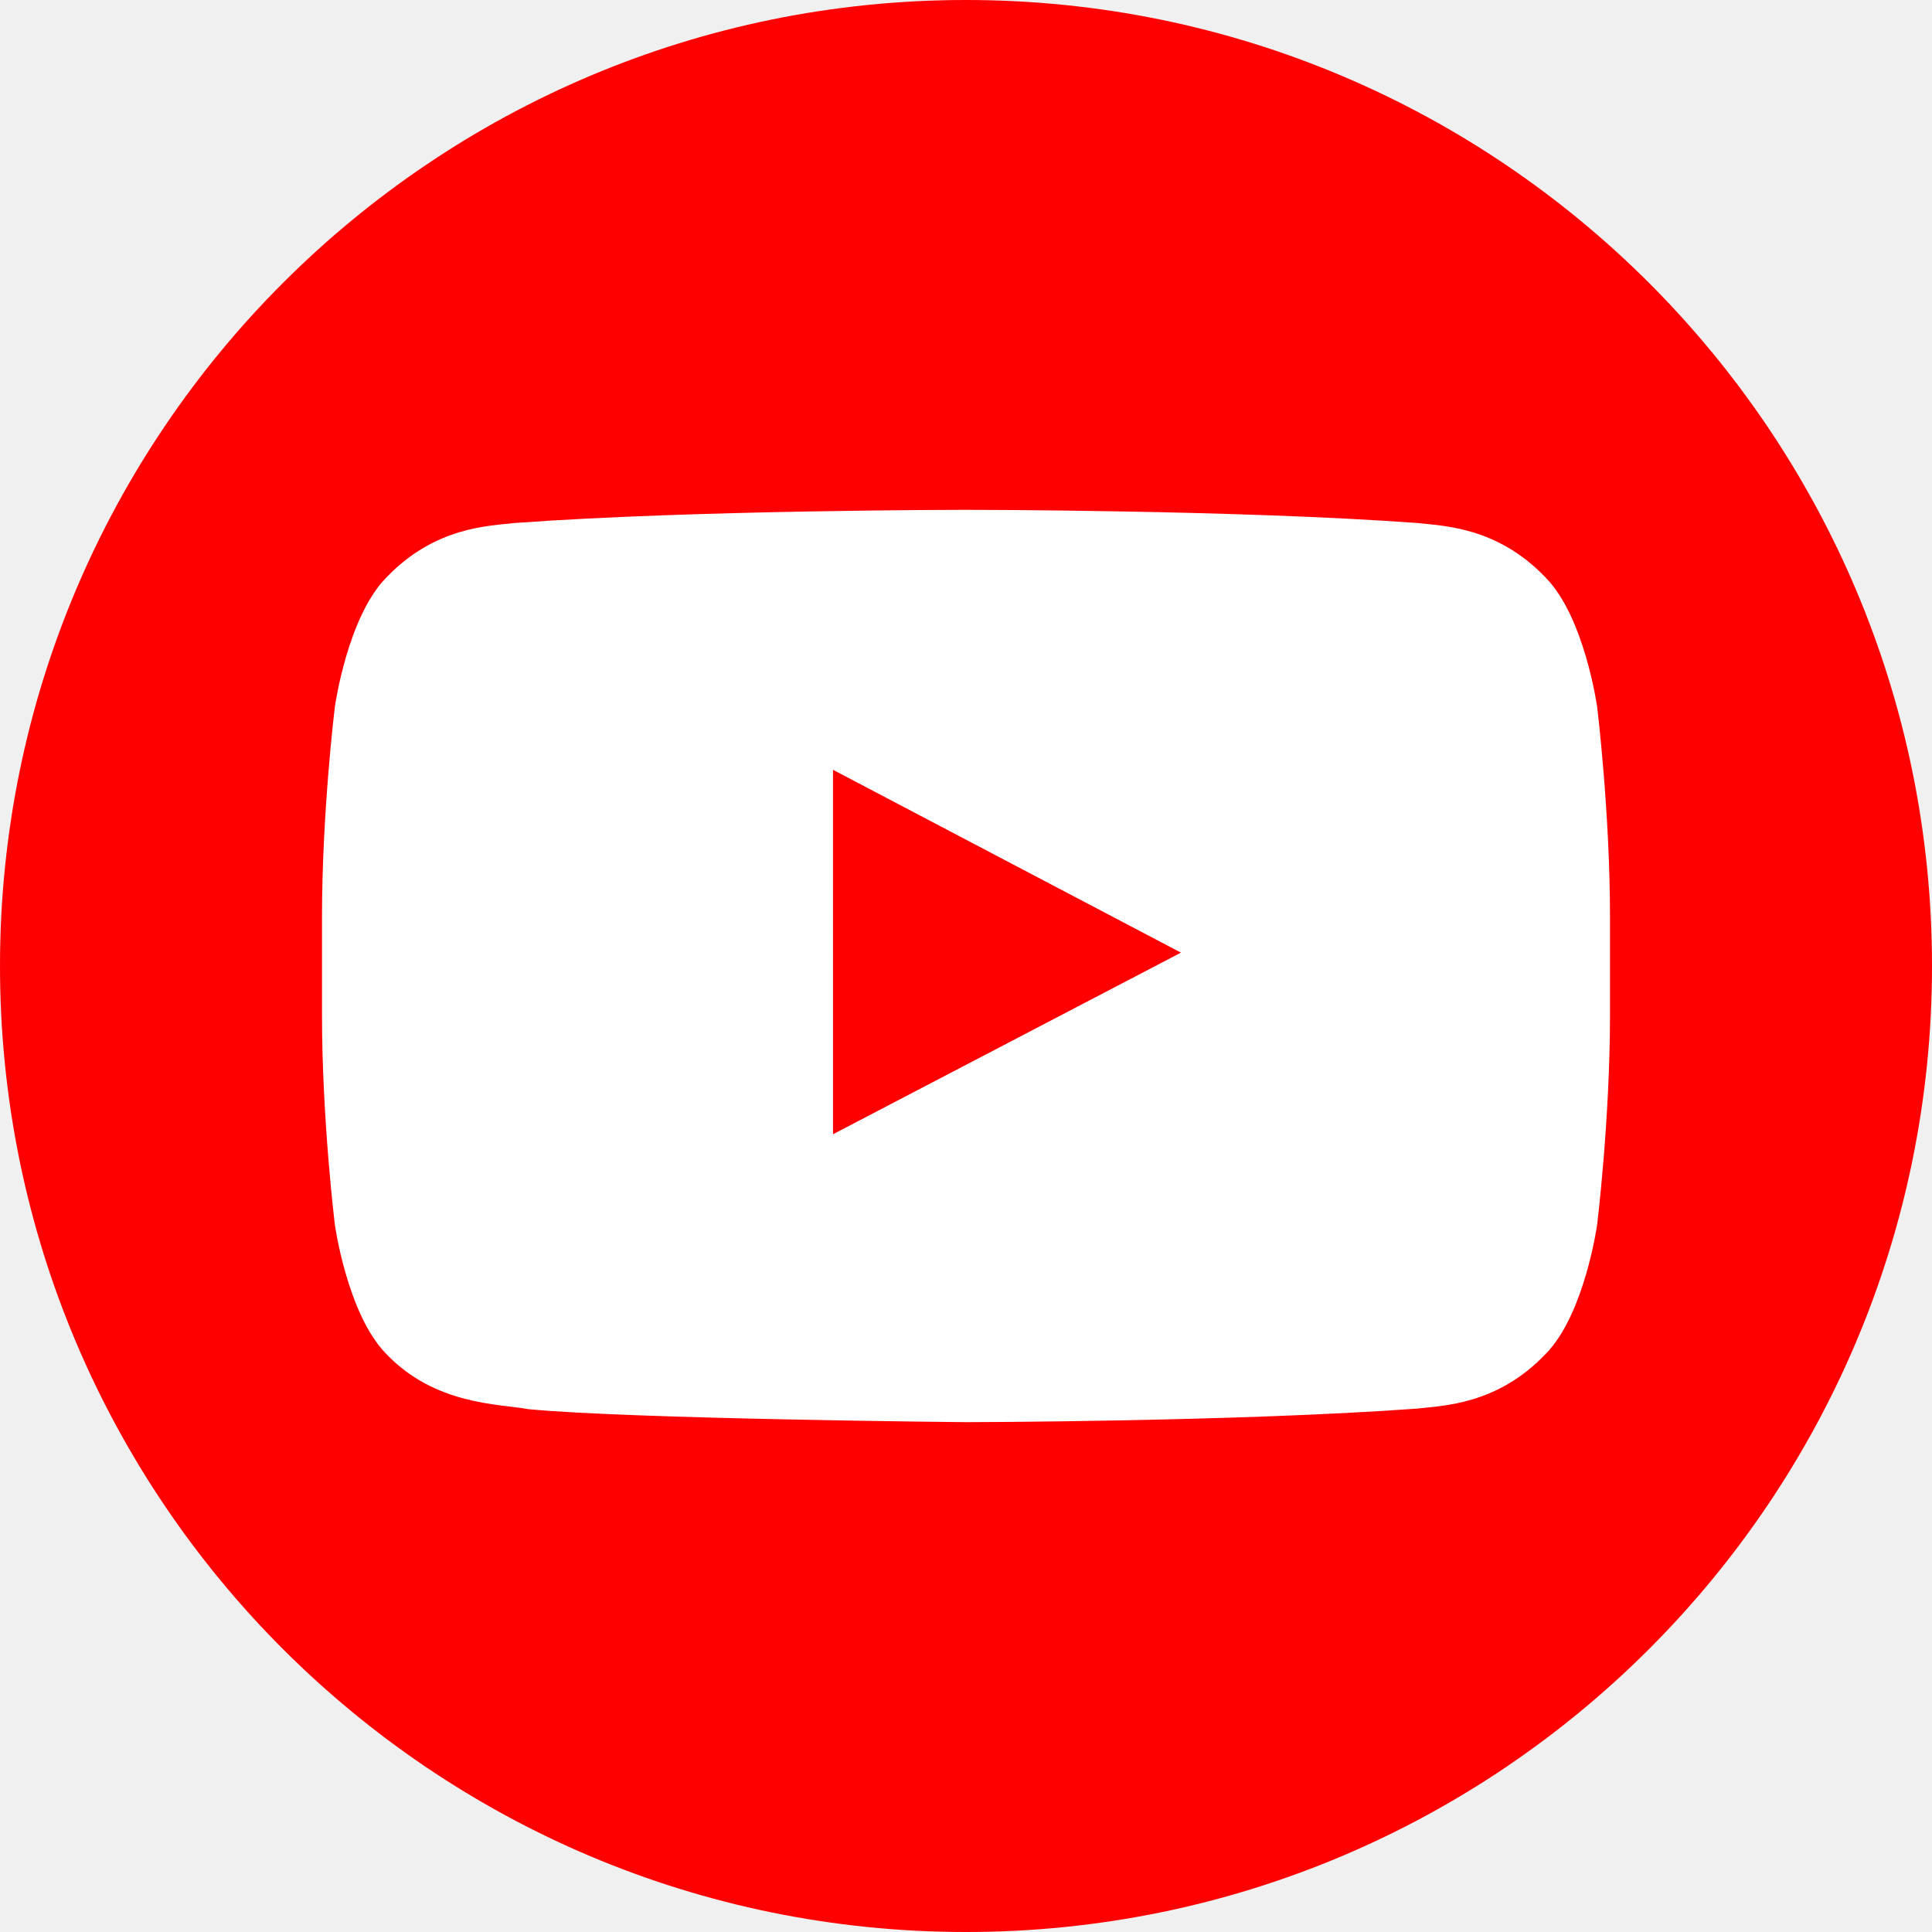
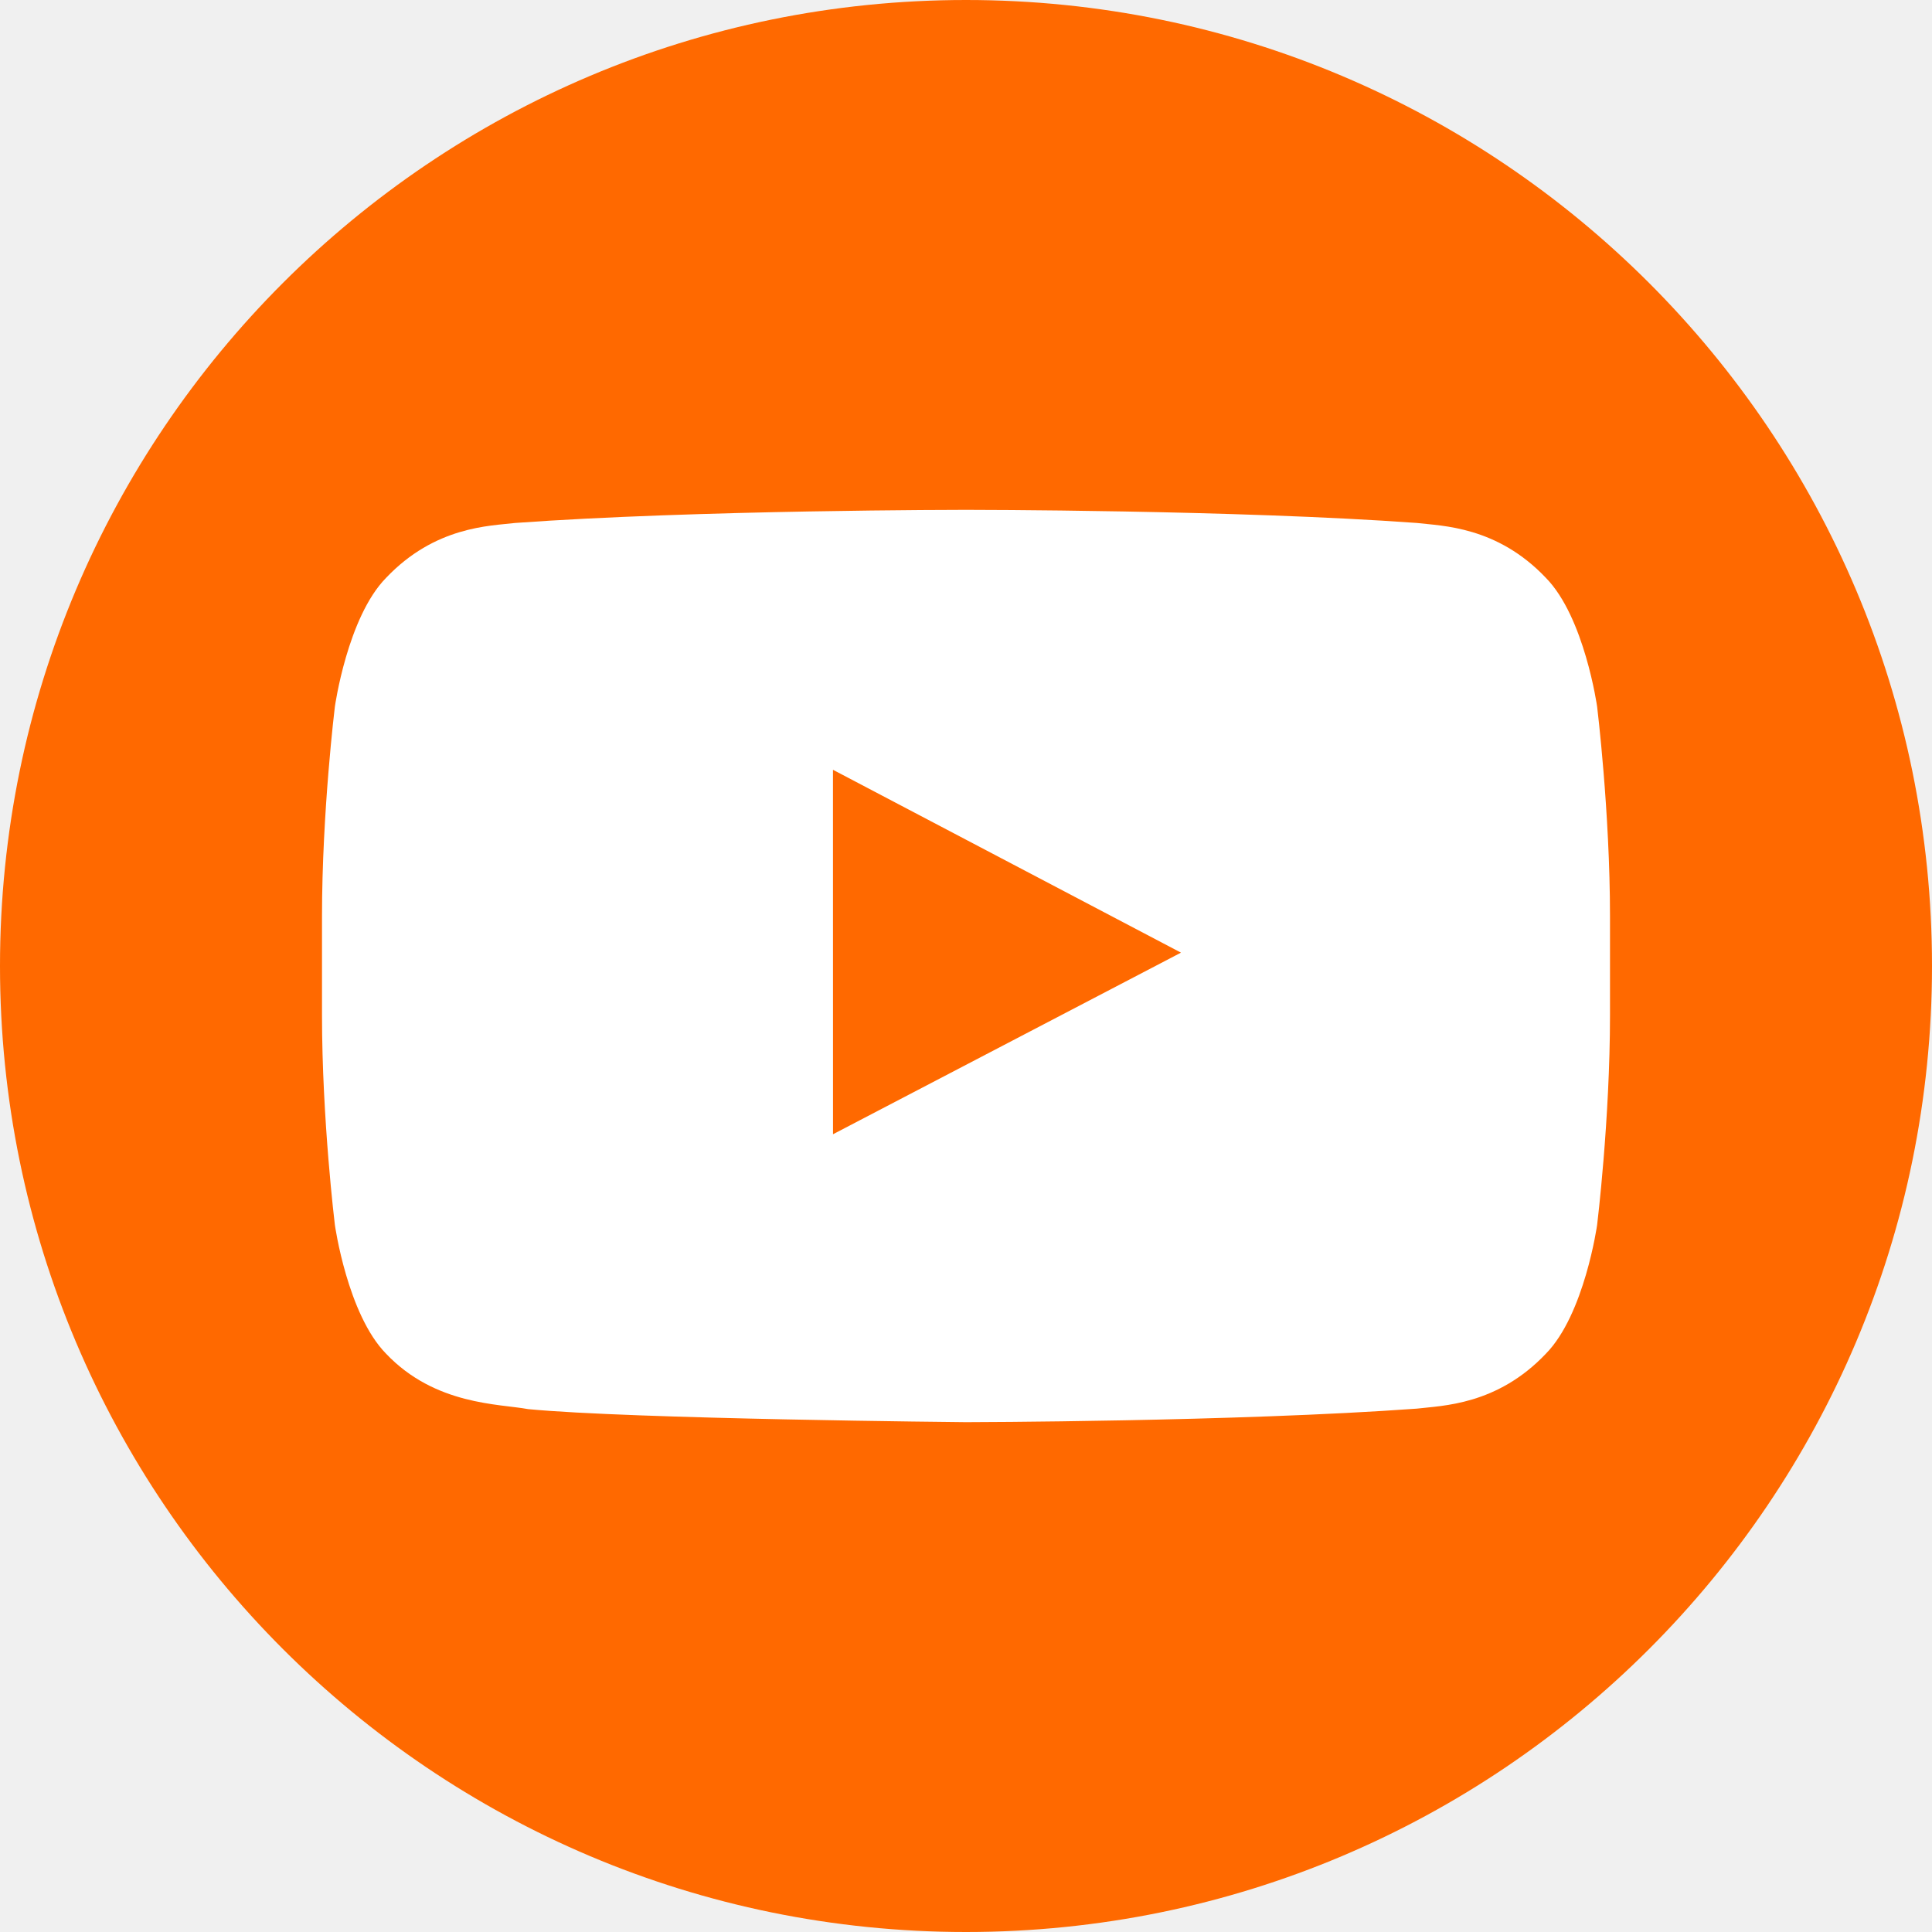
- <svg xmlns="http://www.w3.org/2000/svg" width="800px" height="800px" viewBox="0 0 72 72">
-   <g fill="none" fill-rule="evenodd">
-     <path d="M36,72 L36,72 C55.882,72 72,55.882 72,36 L72,36 C72,16.118 55.882,-3.65231026e-15 36,0 L36,0 C16.118,3.65231026e-15 -2.4348735e-15,16.118 0,36 L0,36 C2.4348735e-15,55.882 16.118,72 36,72 Z" fill="#FF0002" />
-     <path d="M31.044,42.27 L31.043,28.688 L44.011,35.502 L31.044,42.27 Z M59.52,26.334 C59.52,26.334 59.05,23.003 57.612,21.536 C55.786,19.61 53.74,19.601 52.803,19.489 C46.086,19 36.011,19 36.011,19 L35.989,19 C35.989,19 25.914,19 19.197,19.489 C18.258,19.601 16.213,19.61 14.386,21.536 C12.948,23.003 12.48,26.334 12.48,26.334 C12.48,26.334 12,30.247 12,34.158 L12,37.826 C12,41.738 12.48,45.649 12.48,45.649 C12.48,45.649 12.948,48.98 14.386,50.447 C16.213,52.373 18.612,52.313 19.68,52.514 C23.52,52.885 36,53 36,53 C36,53 46.086,52.985 52.803,52.495 C53.74,52.382 55.786,52.373 57.612,50.447 C59.05,48.98 59.52,45.649 59.52,45.649 C59.52,45.649 60,41.738 60,37.826 L60,34.158 C60,30.247 59.52,26.334 59.52,26.334 L59.52,26.334 Z" fill="#FFF" />
+ <svg xmlns="http://www.w3.org/2000/svg" width="1080" height="1080" viewBox="0 0 1080 1080">
+   <g id="youtubesocial">
+     <path id="Path" fill="#ff6900" fill-rule="evenodd" stroke="none" d="M 540 1080 L 540 1080 C 838.234 1080 1080 838.234 1080 540 L 1080 540 C 1080 241.766 838.234 0 540 0 L 540 0 C 241.766 0 -0 241.766 0 540 L 0 540 C 0 838.234 241.766 1080 540 1080 Z" />
+     <path id="path1" fill="#ffffff" fill-rule="evenodd" stroke="none" d="M 465.66 634.049 L 465.637 430.316 L 660.173 532.534 L 465.66 634.049 Z M 892.8 395.012 C 892.8 395.012 885.757 345.048 864.18 323.046 C 836.797 294.154 806.108 294.019 792.045 292.342 C 691.29 285 540.158 285 540.158 285 L 539.842 285 C 539.842 285 388.71 285 287.955 292.342 C 273.87 294.019 243.202 294.154 215.798 323.046 C 194.22 345.048 187.2 395.012 187.2 395.012 C 187.2 395.012 180 453.701 180 512.367 L 180 567.384 C 180 626.073 187.2 684.738 187.2 684.738 C 187.2 684.738 194.22 734.703 215.798 756.705 C 243.202 785.596 279.18 784.69 295.2 787.704 C 352.8 793.278 540 795 540 795 C 540 795 691.29 794.773 792.045 787.432 C 806.108 785.732 836.797 785.596 864.18 756.705 C 885.757 734.703 892.8 684.738 892.8 684.738 C 892.8 684.738 900 626.073 900 567.384 L 900 512.367 C 900 453.701 892.8 395.012 892.8 395.012 L 892.8 395.012 Z" />
  </g>
</svg>
